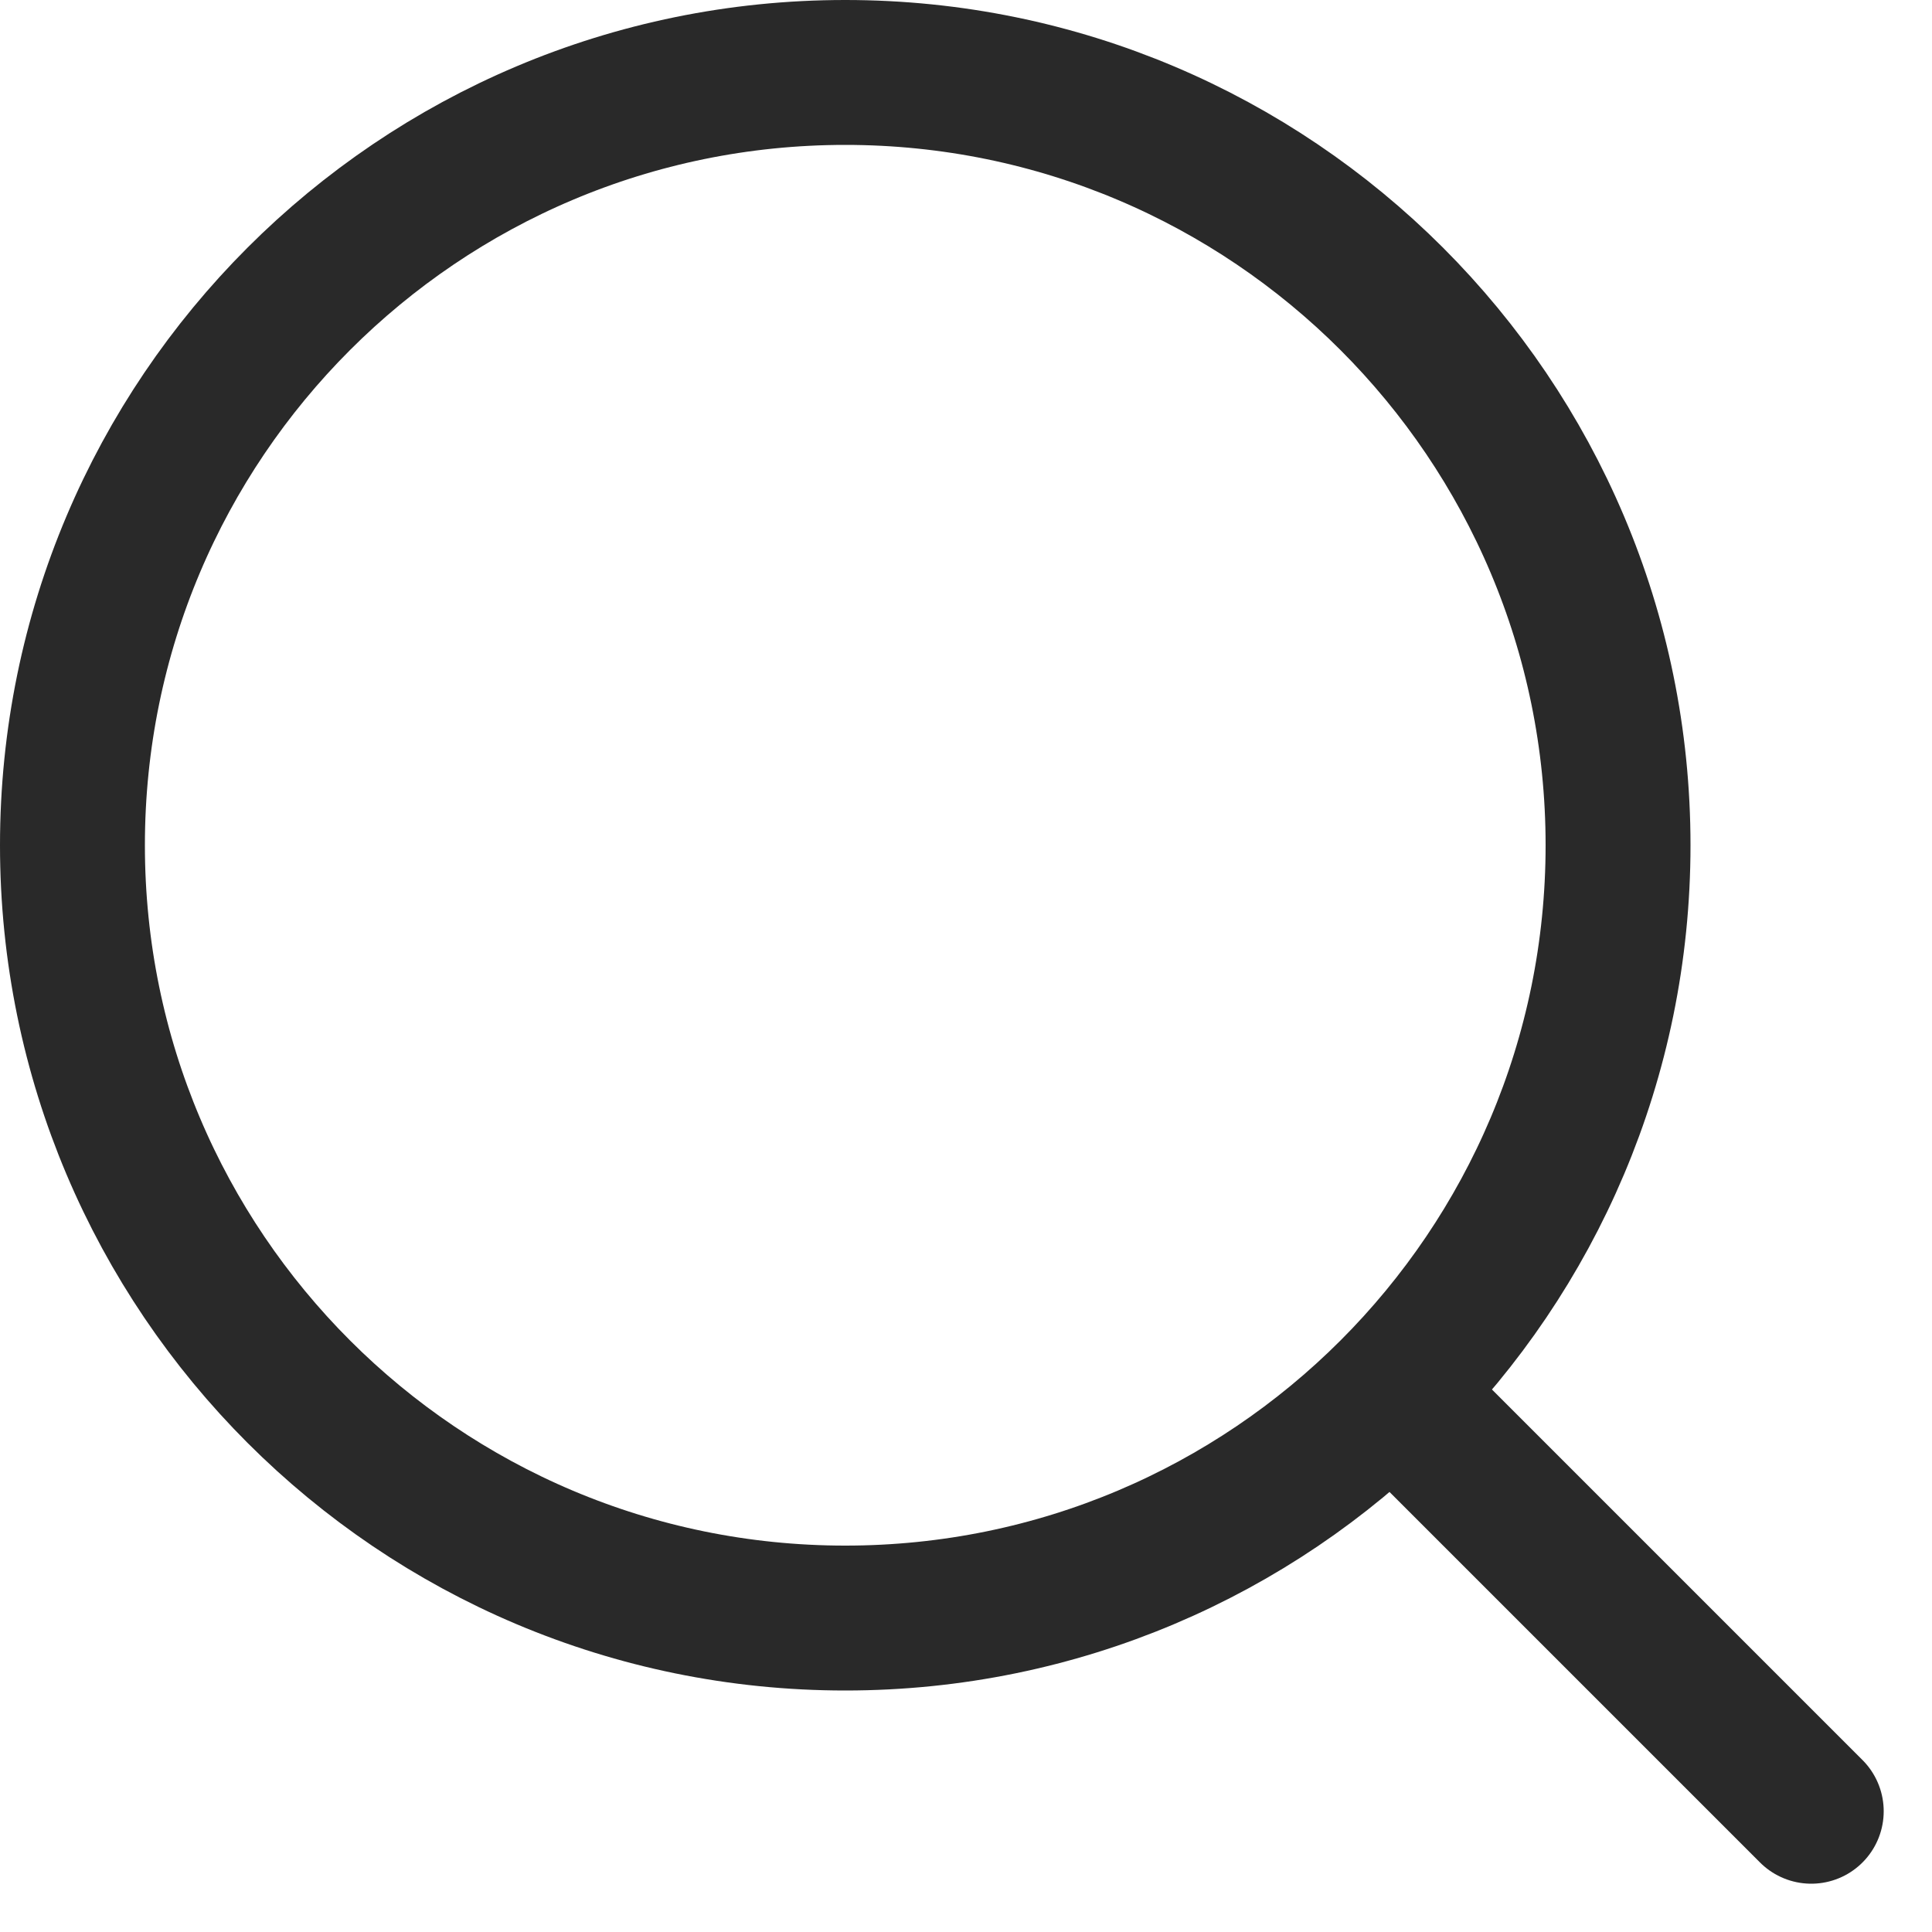
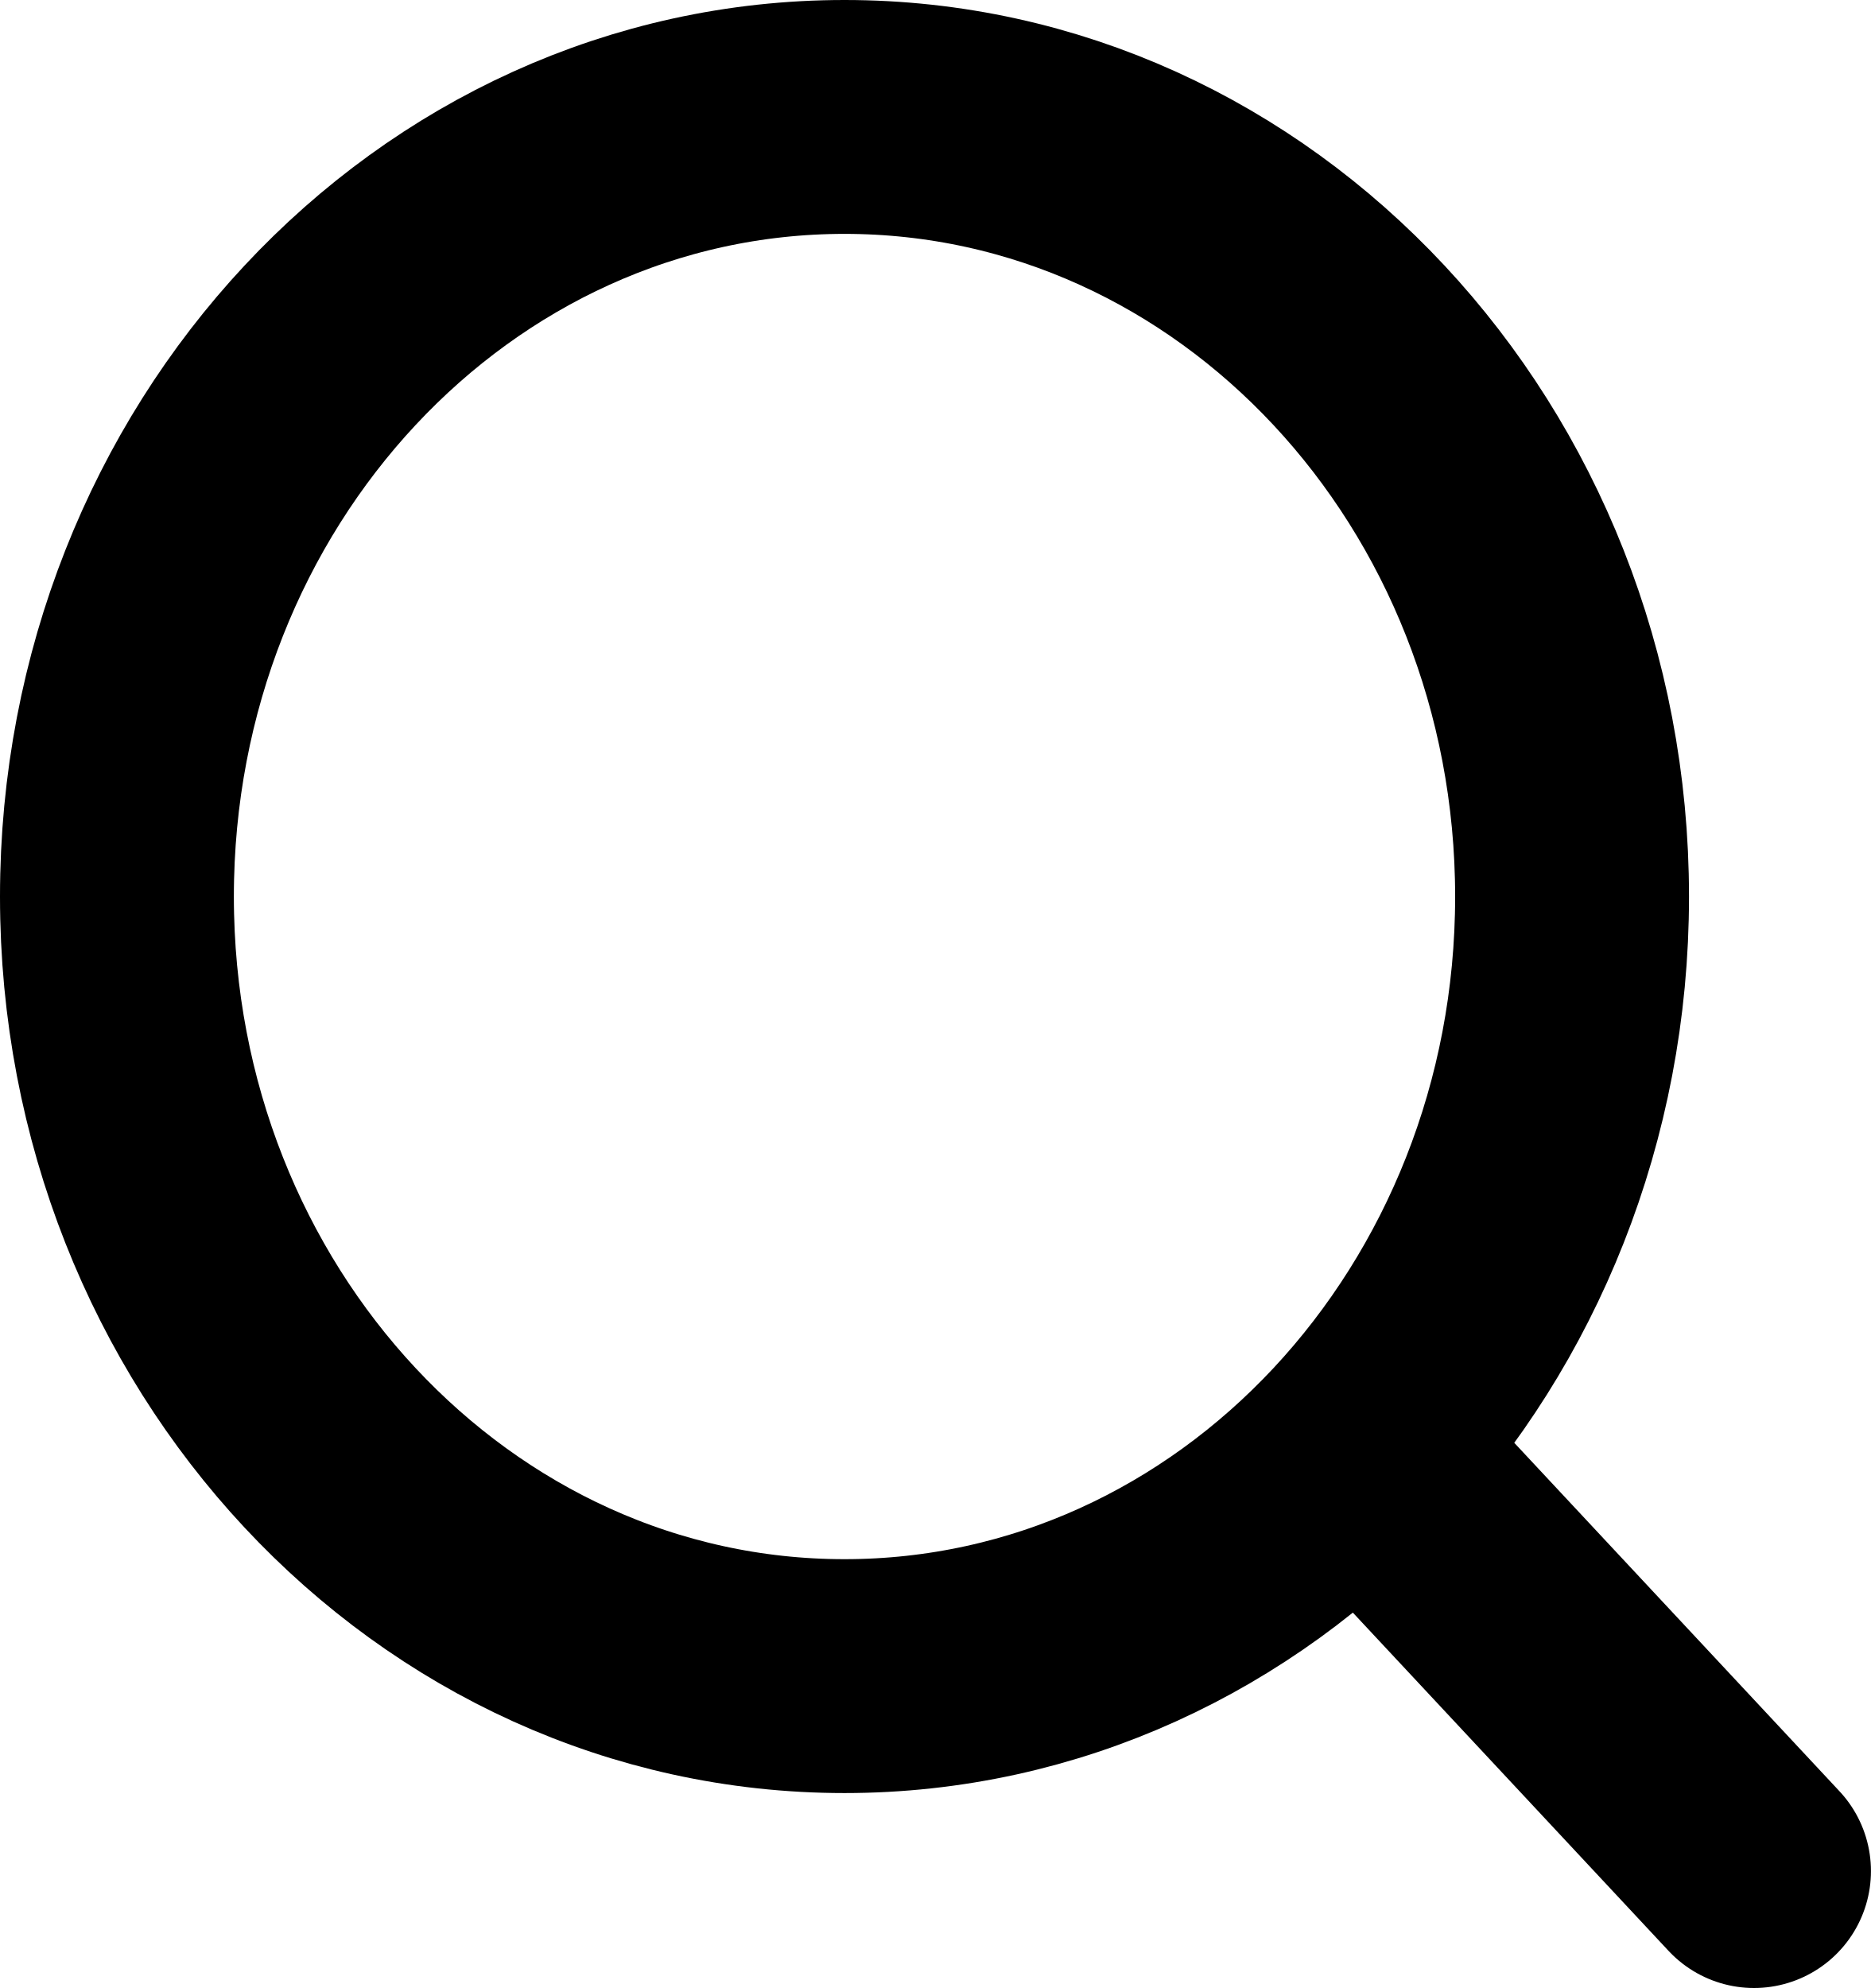
- <svg xmlns="http://www.w3.org/2000/svg" width="20" height="20" viewBox="0 0 20 20" fill="none">
-   <path d="M18.75 18.75L14.407 14.407M14.407 14.407C15.855 12.959 16.75 10.959 16.75 8.75C16.75 4.332 13.168 0.75 8.75 0.75C4.332 0.75 0.75 4.332 0.75 8.75C0.75 13.168 4.332 16.75 8.75 16.75C10.959 16.75 12.959 15.855 14.407 14.407Z" stroke="#292929" stroke-width="1.5" stroke-linecap="round" stroke-linejoin="round" />
+ <svg xmlns="http://www.w3.org/2000/svg" width="16" height="17" viewBox="0 0 16 17" fill="none">
+   <path d="M15 16L11.622 12.381M11.622 12.381C12.748 11.174 13.444 9.508 13.444 7.667C13.444 3.985 10.659 1 7.222 1C3.786 1 1 3.985 1 7.667C1 11.349 3.786 14.333 7.222 14.333C8.94 14.333 10.496 13.587 11.622 12.381Z" stroke="black" stroke-width="2" stroke-linecap="round" stroke-linejoin="round" />
</svg>
